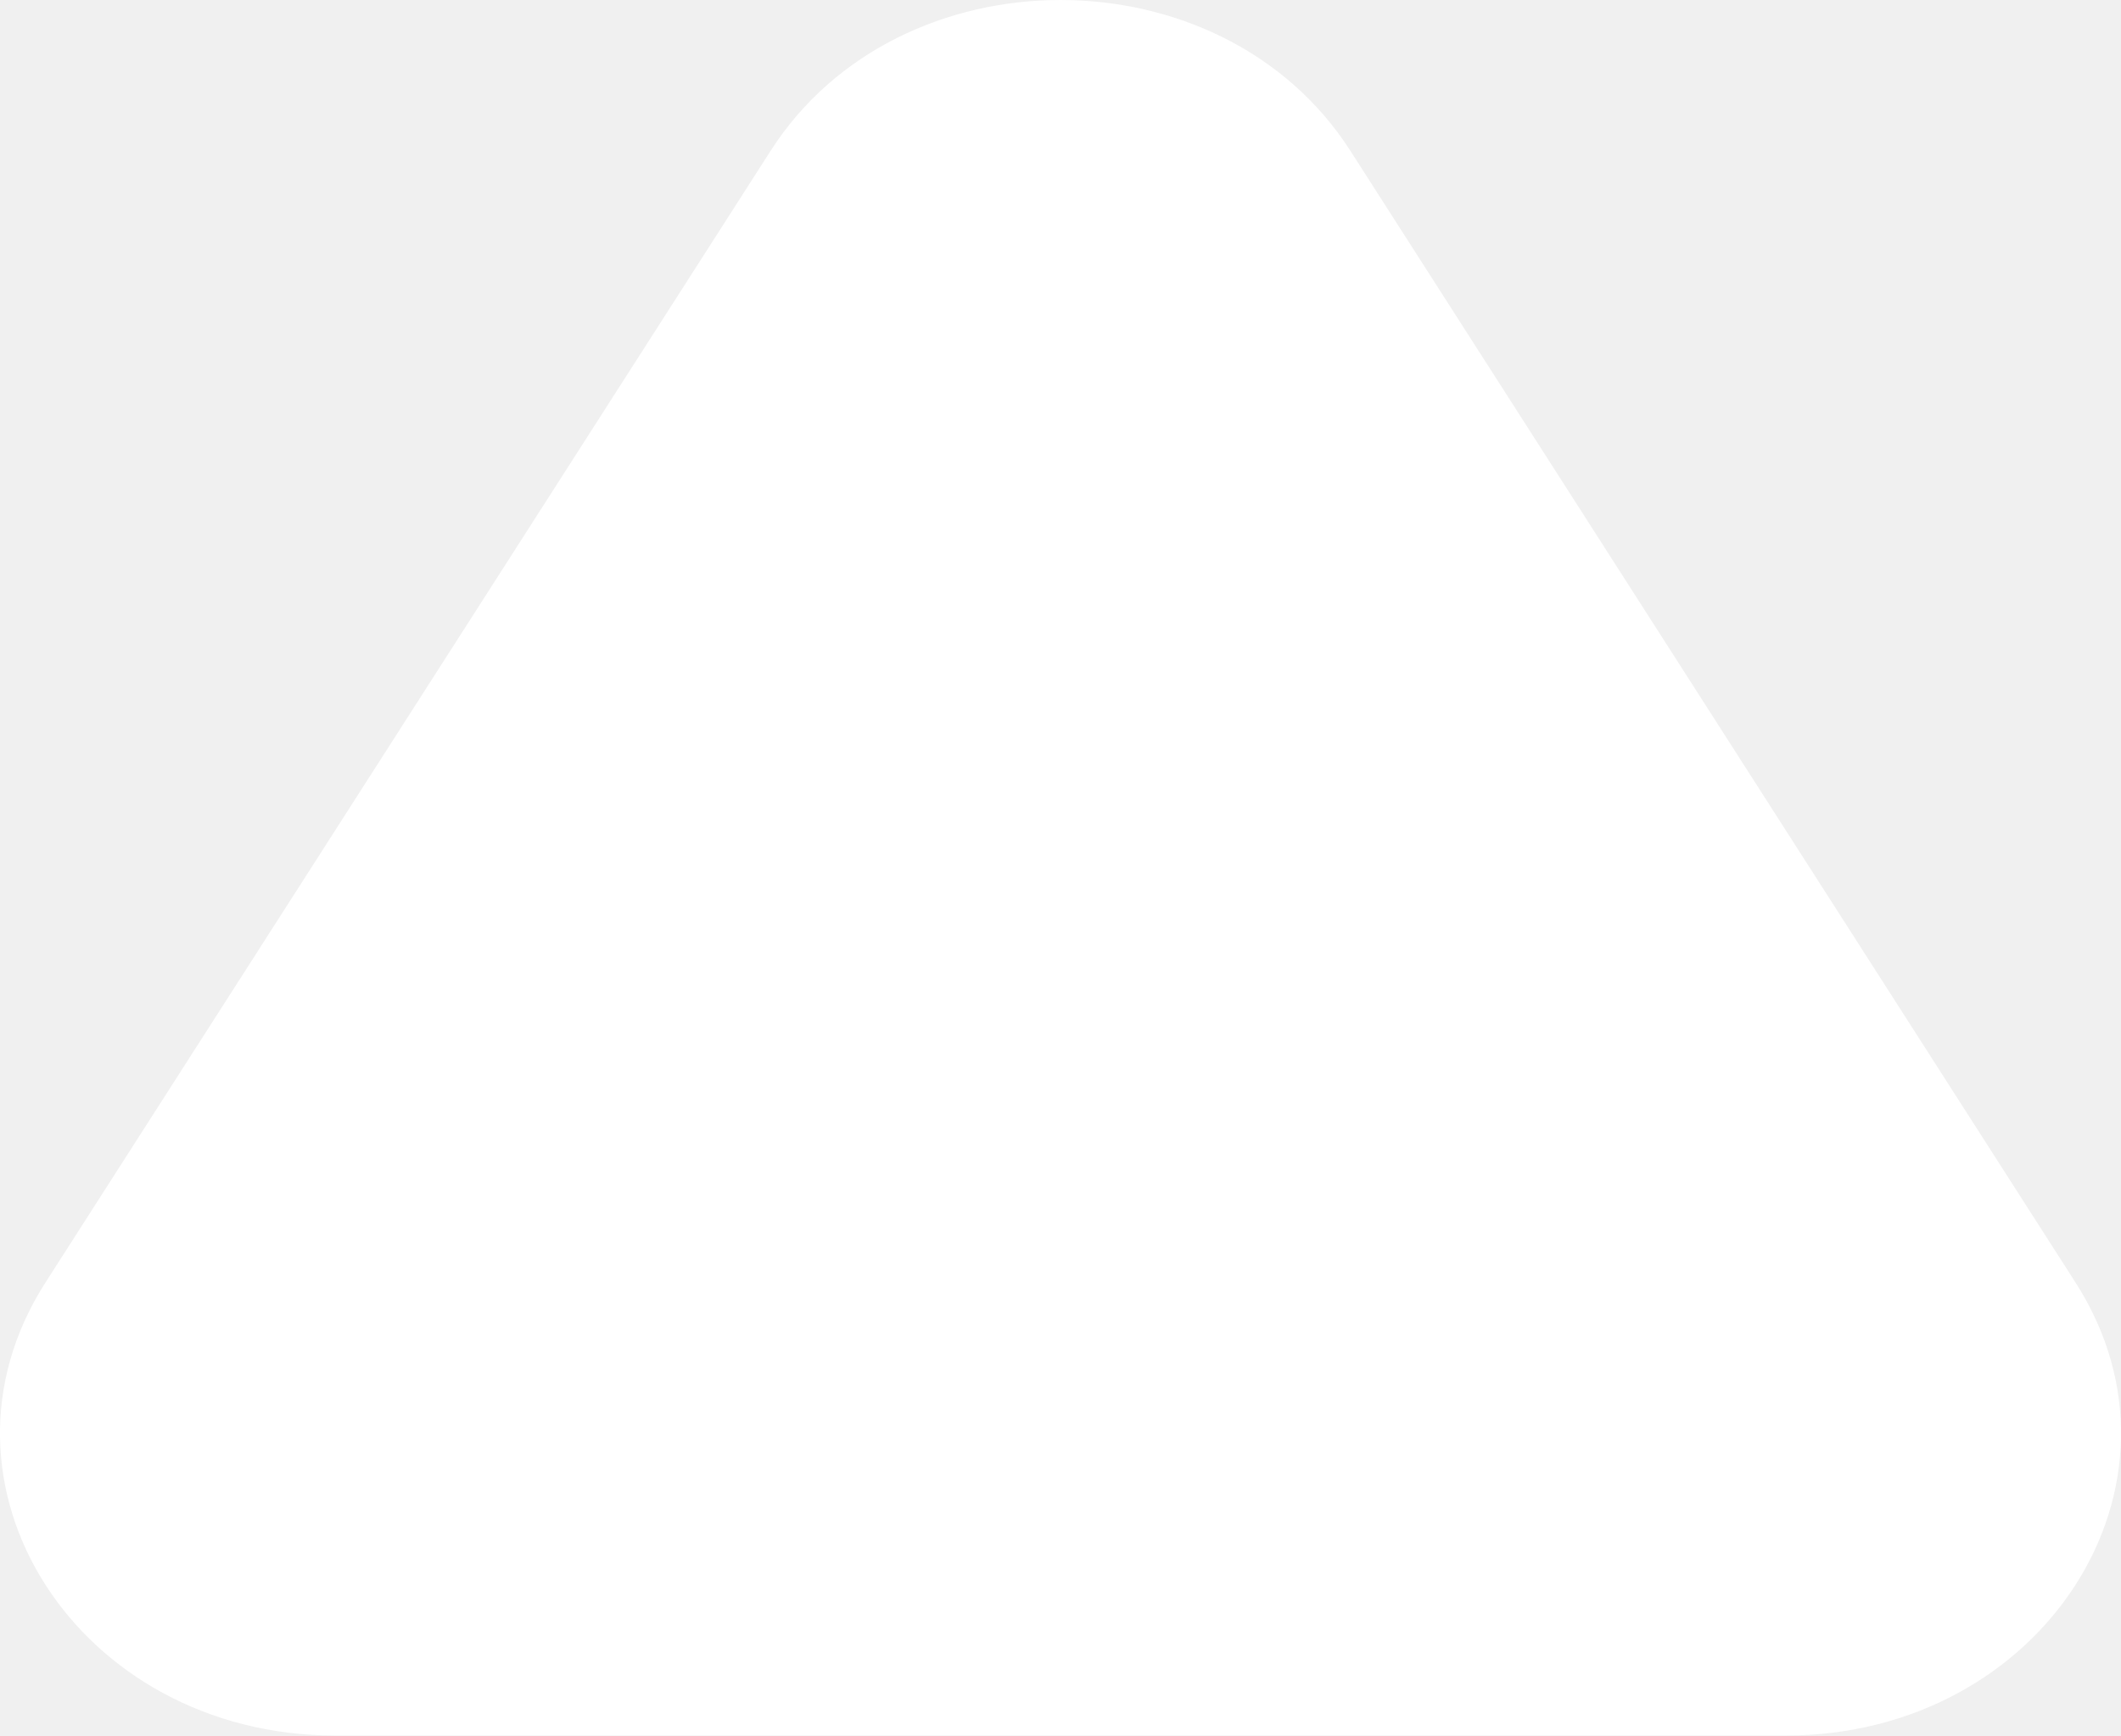
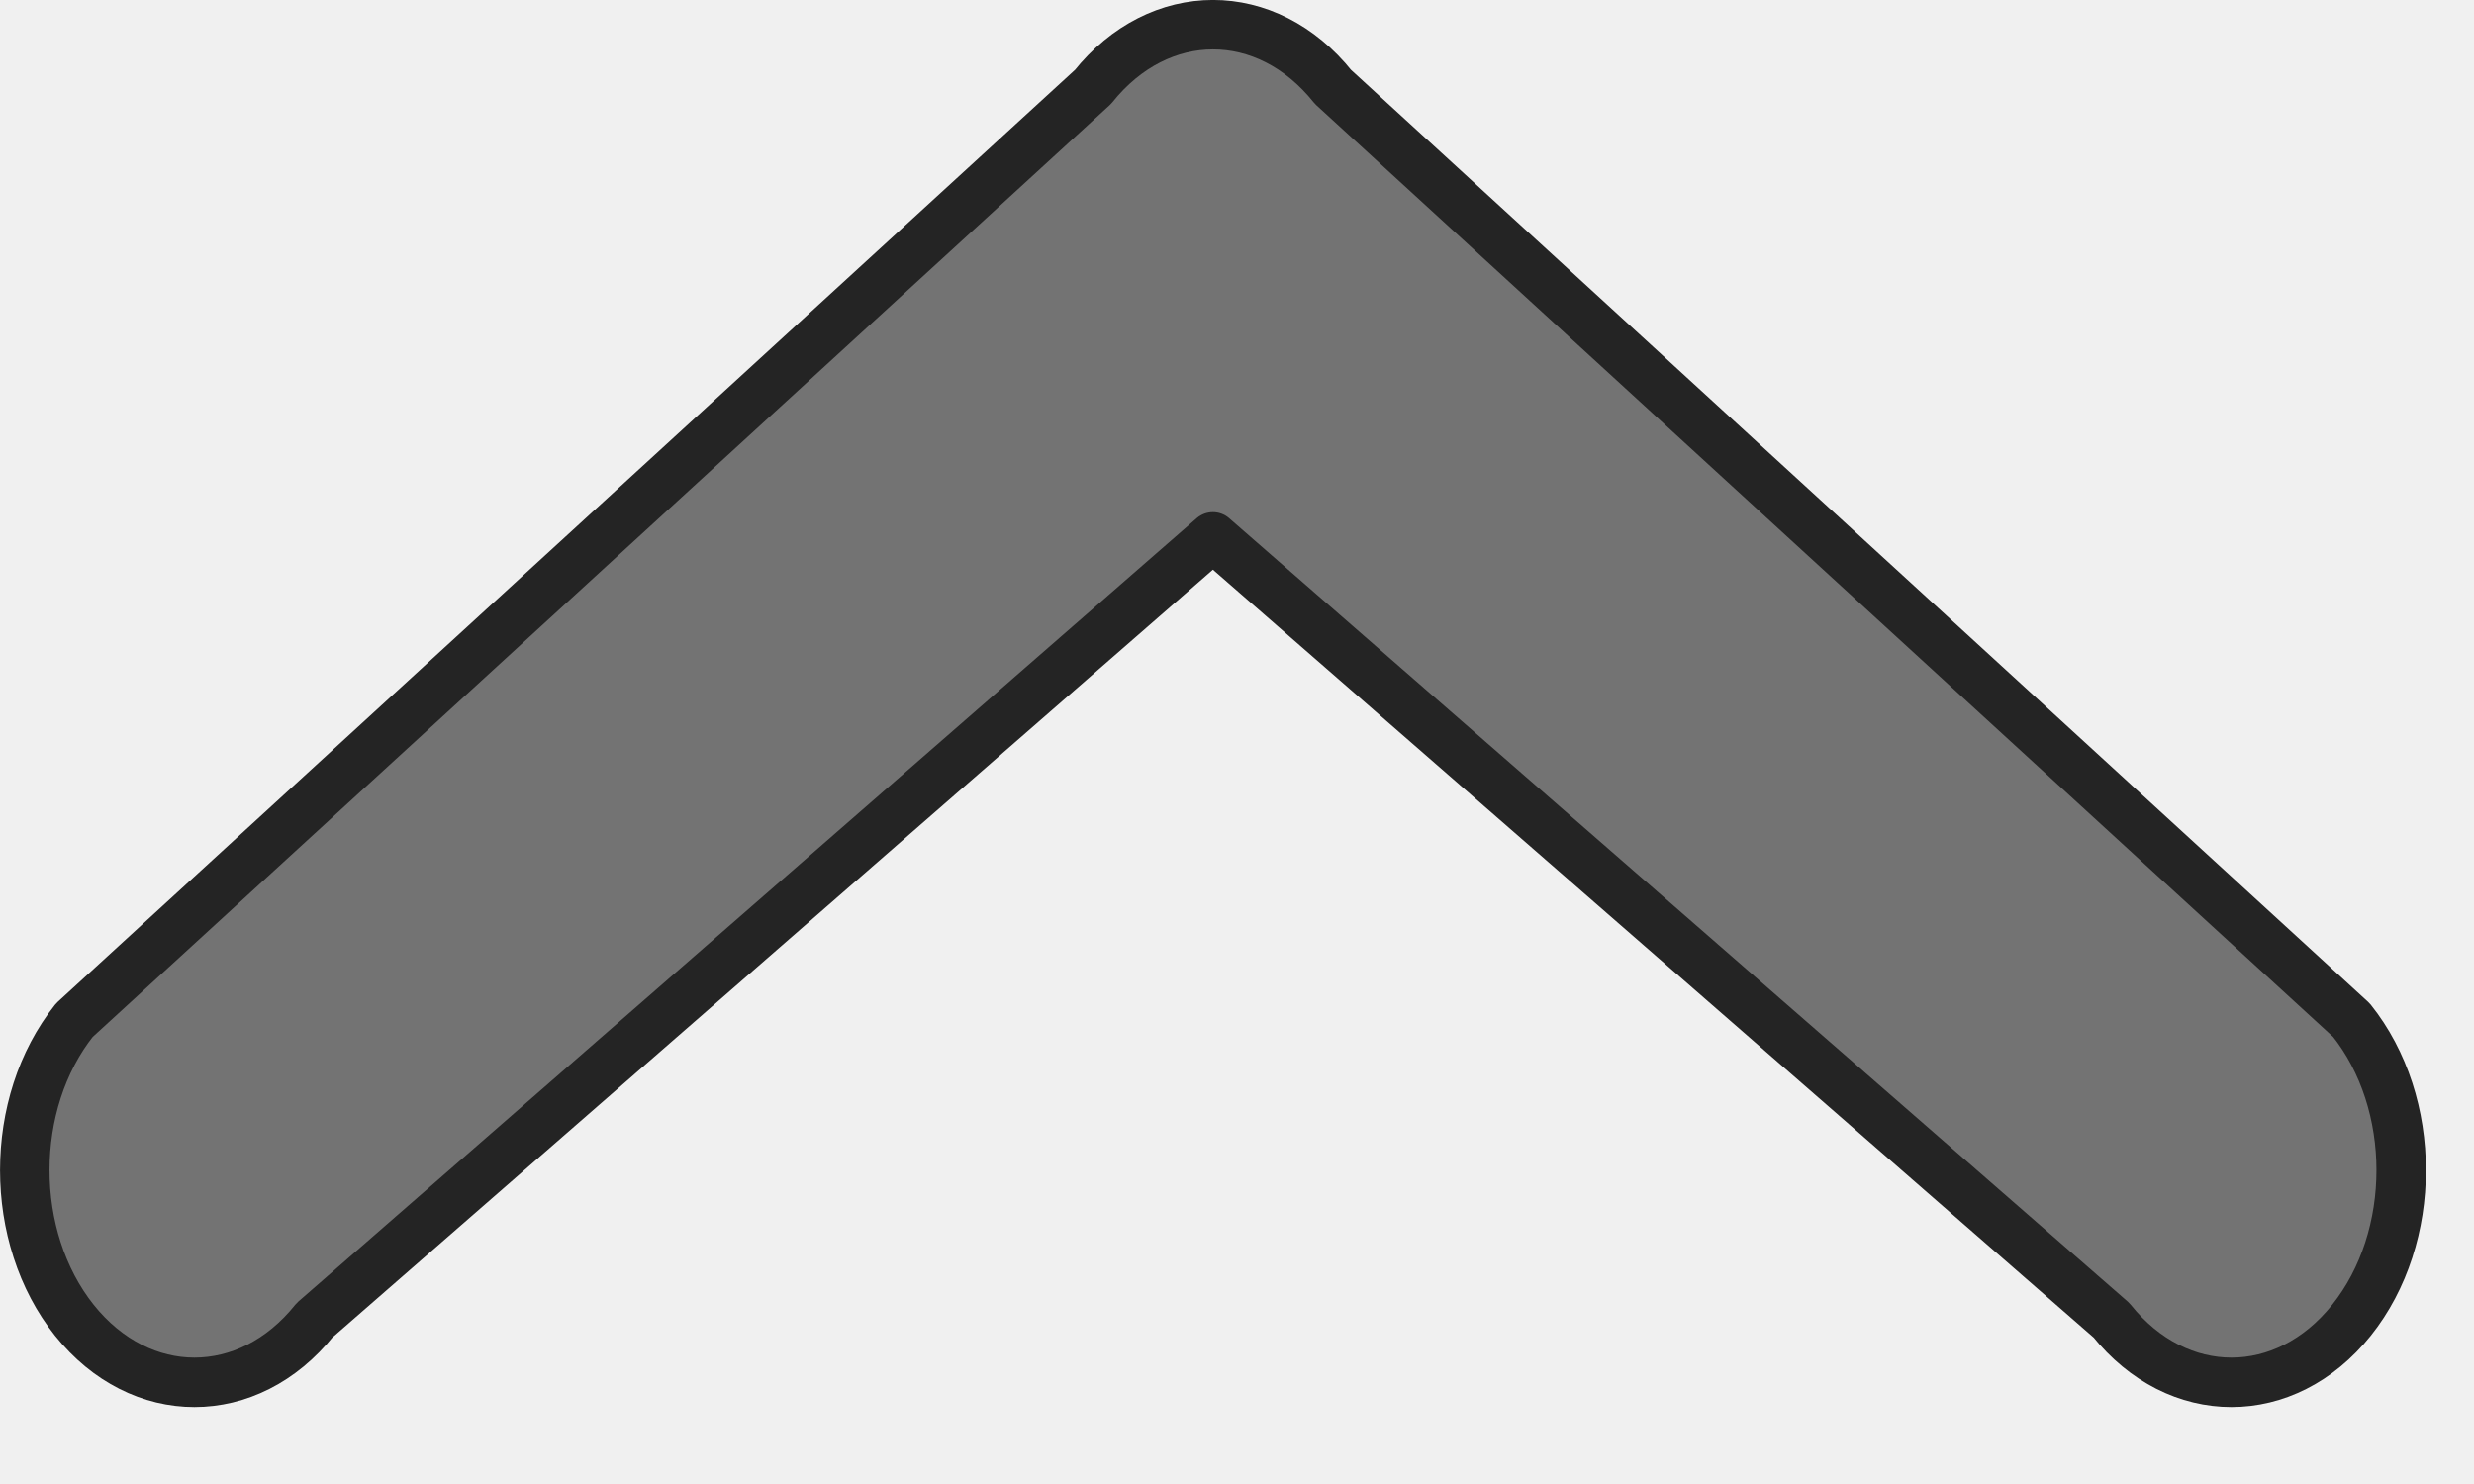
- <svg xmlns="http://www.w3.org/2000/svg" width="11" height="9" viewBox="0 0 11 9" fill="none">
-   <path d="M10.765 6.652C11.433 7.696 10.598 9 9.261 9L1.739 9C0.402 9 -0.433 7.696 0.235 6.652L3.996 0.783C4.664 -0.261 6.336 -0.261 7.004 0.783L10.765 6.652Z" fill="white" />
+ <svg xmlns="http://www.w3.org/2000/svg" width="15" height="9" viewBox="0 0 15 9" fill="none">
+   <path d="M1.907 8.007C1.505 8.509 0.853 8.509 0.451 8.007C0.05 7.504 0.05 6.69 0.451 6.187L6.627 0.527C7.029 0.024 7.68 0.024 8.082 0.527L14.257 6.187C14.659 6.69 14.659 7.504 14.257 8.007C13.855 8.509 13.204 8.509 12.802 8.007L7.354 3.256L1.907 8.007Z" fill="#737373" stroke="#242424" stroke-width="0.3" stroke-linecap="round" stroke-linejoin="round" />
</svg>
